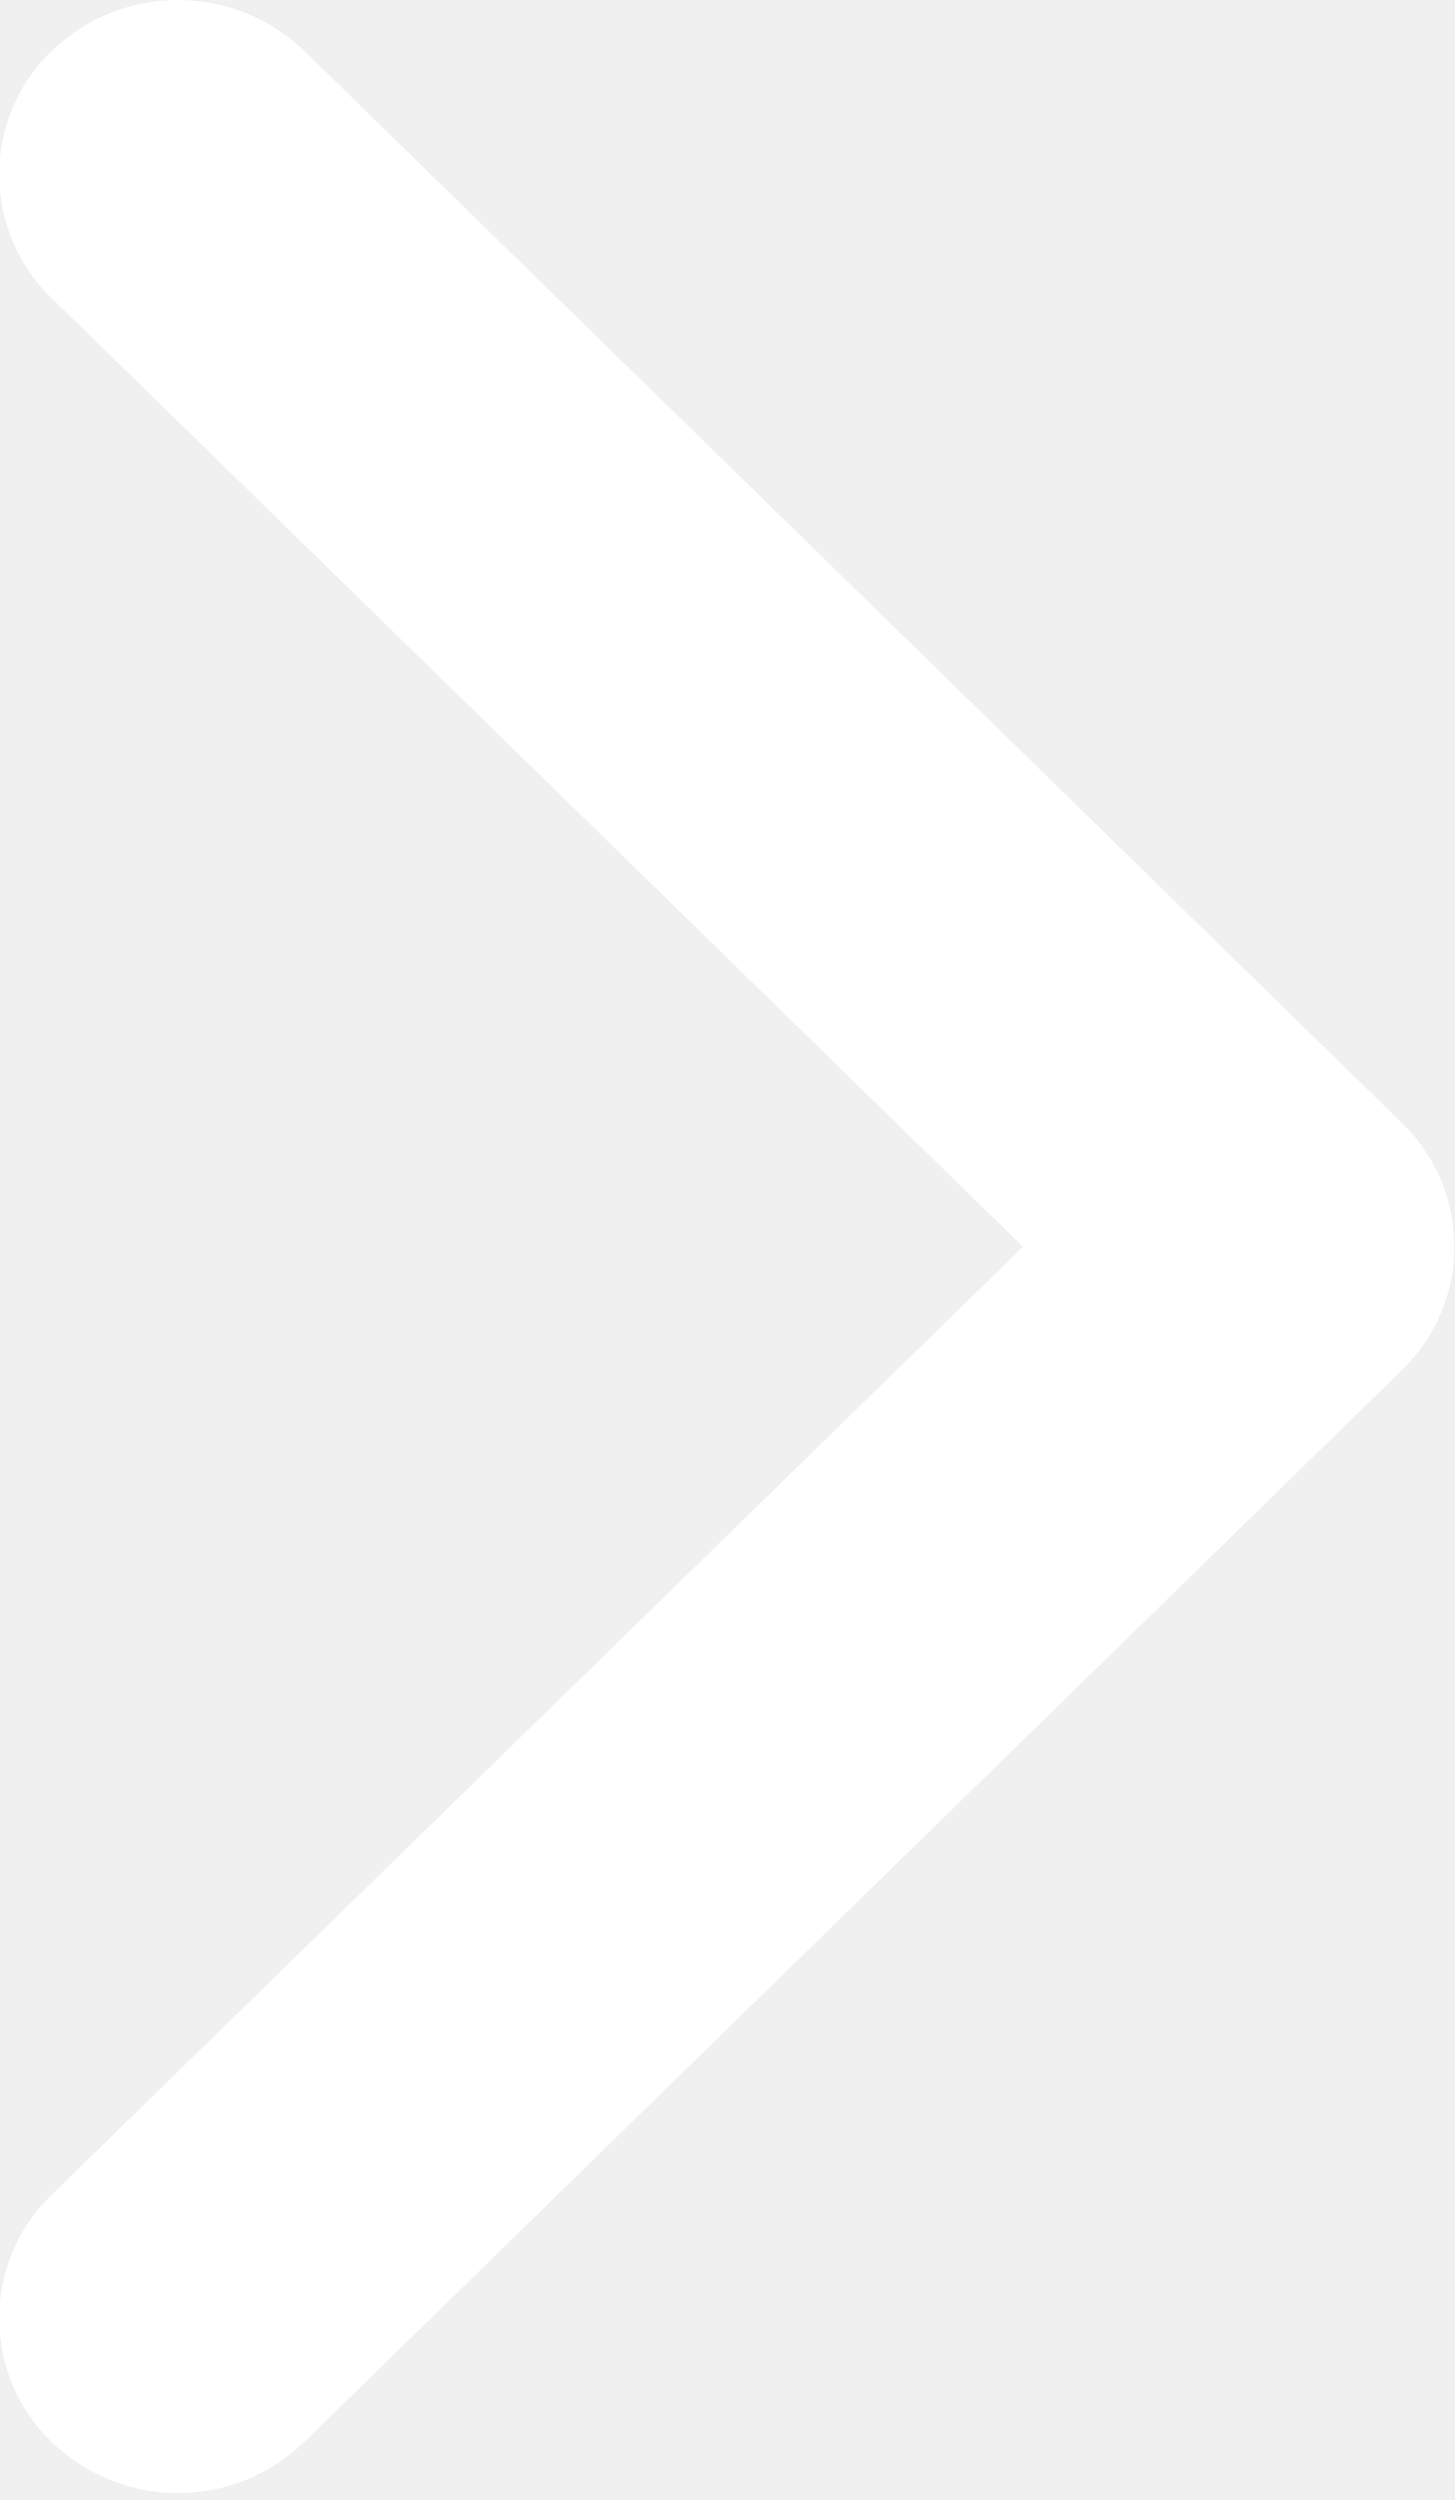
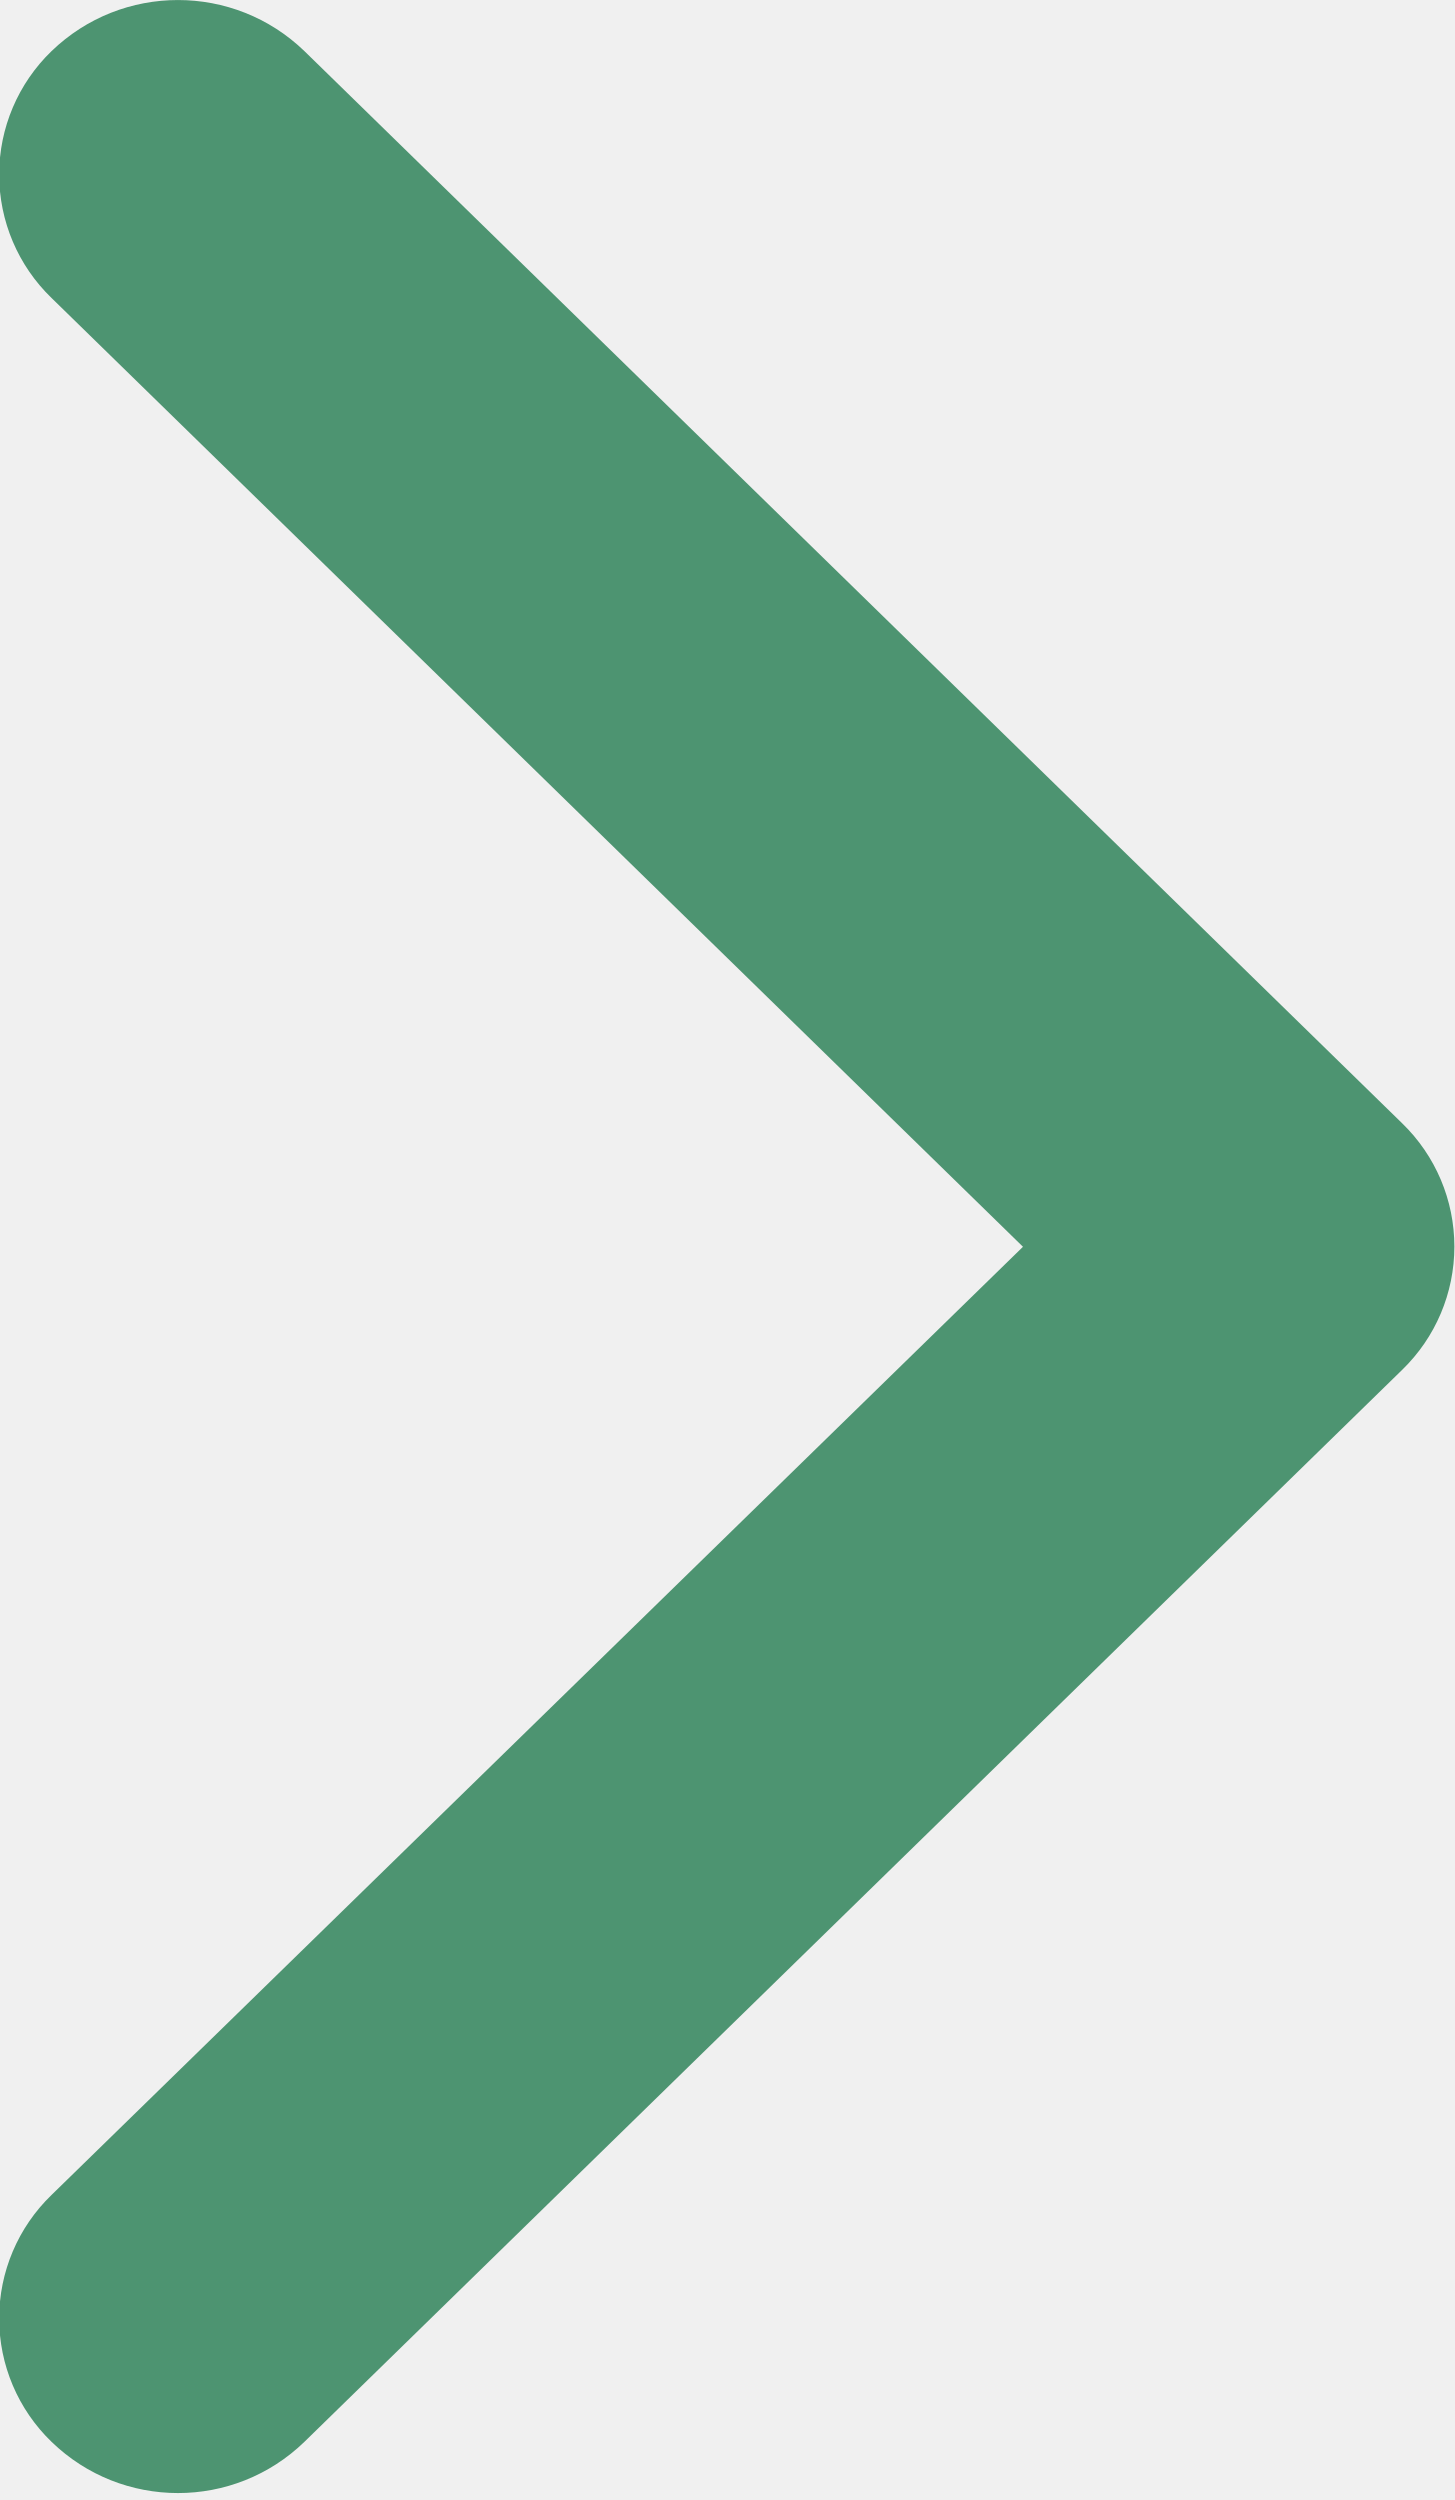
<svg xmlns="http://www.w3.org/2000/svg" width="7" height="12.031" viewBox="0 0 7 12.031">
  <defs>
    <style>
      .cls-1 {
-         fill: #fff;
+         fill: #4d9471;
        fill-rule: evenodd;
      }
    </style>
  </defs>
  <path id="arrow1_1" data-name="arrow1 1" class="cls-1" d="M589.748,583.592l-5.283,5.159a0.874,0.874,0,0,1-1.217,0,0.826,0.826,0,0,1,0-1.188L587.923,583l-4.675-4.566a0.826,0.826,0,0,1,0-1.188,0.876,0.876,0,0,1,1.217,0l5.283,5.16A0.826,0.826,0,0,1,589.748,583.592Z" transform="translate(-583 -577)" />
</svg>
